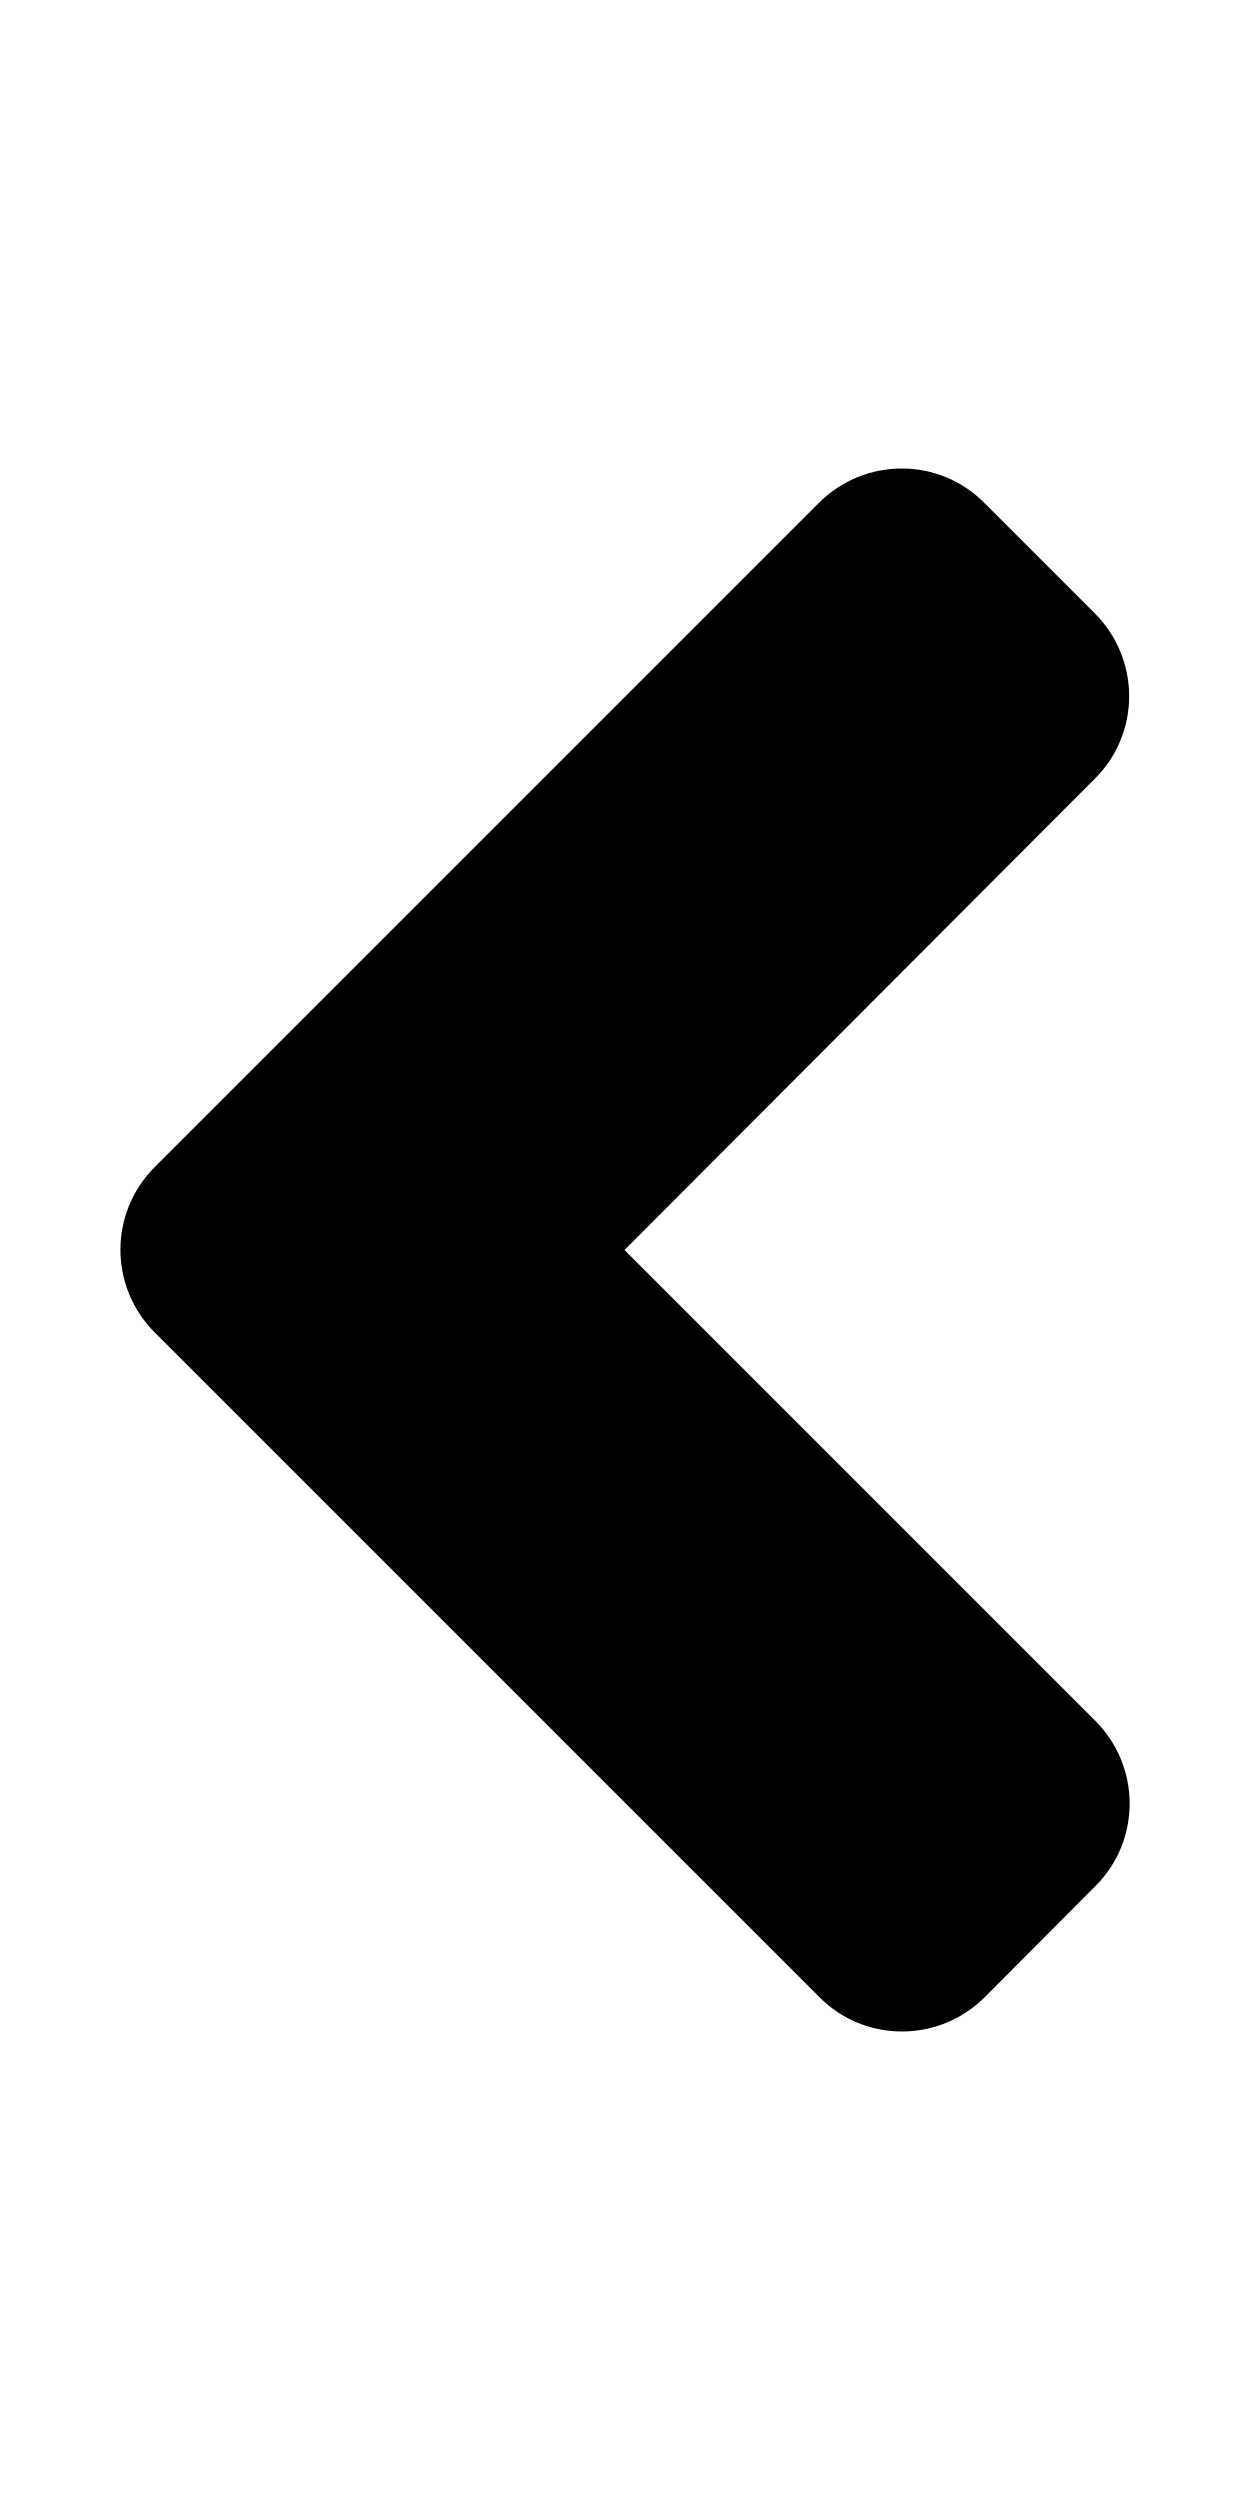
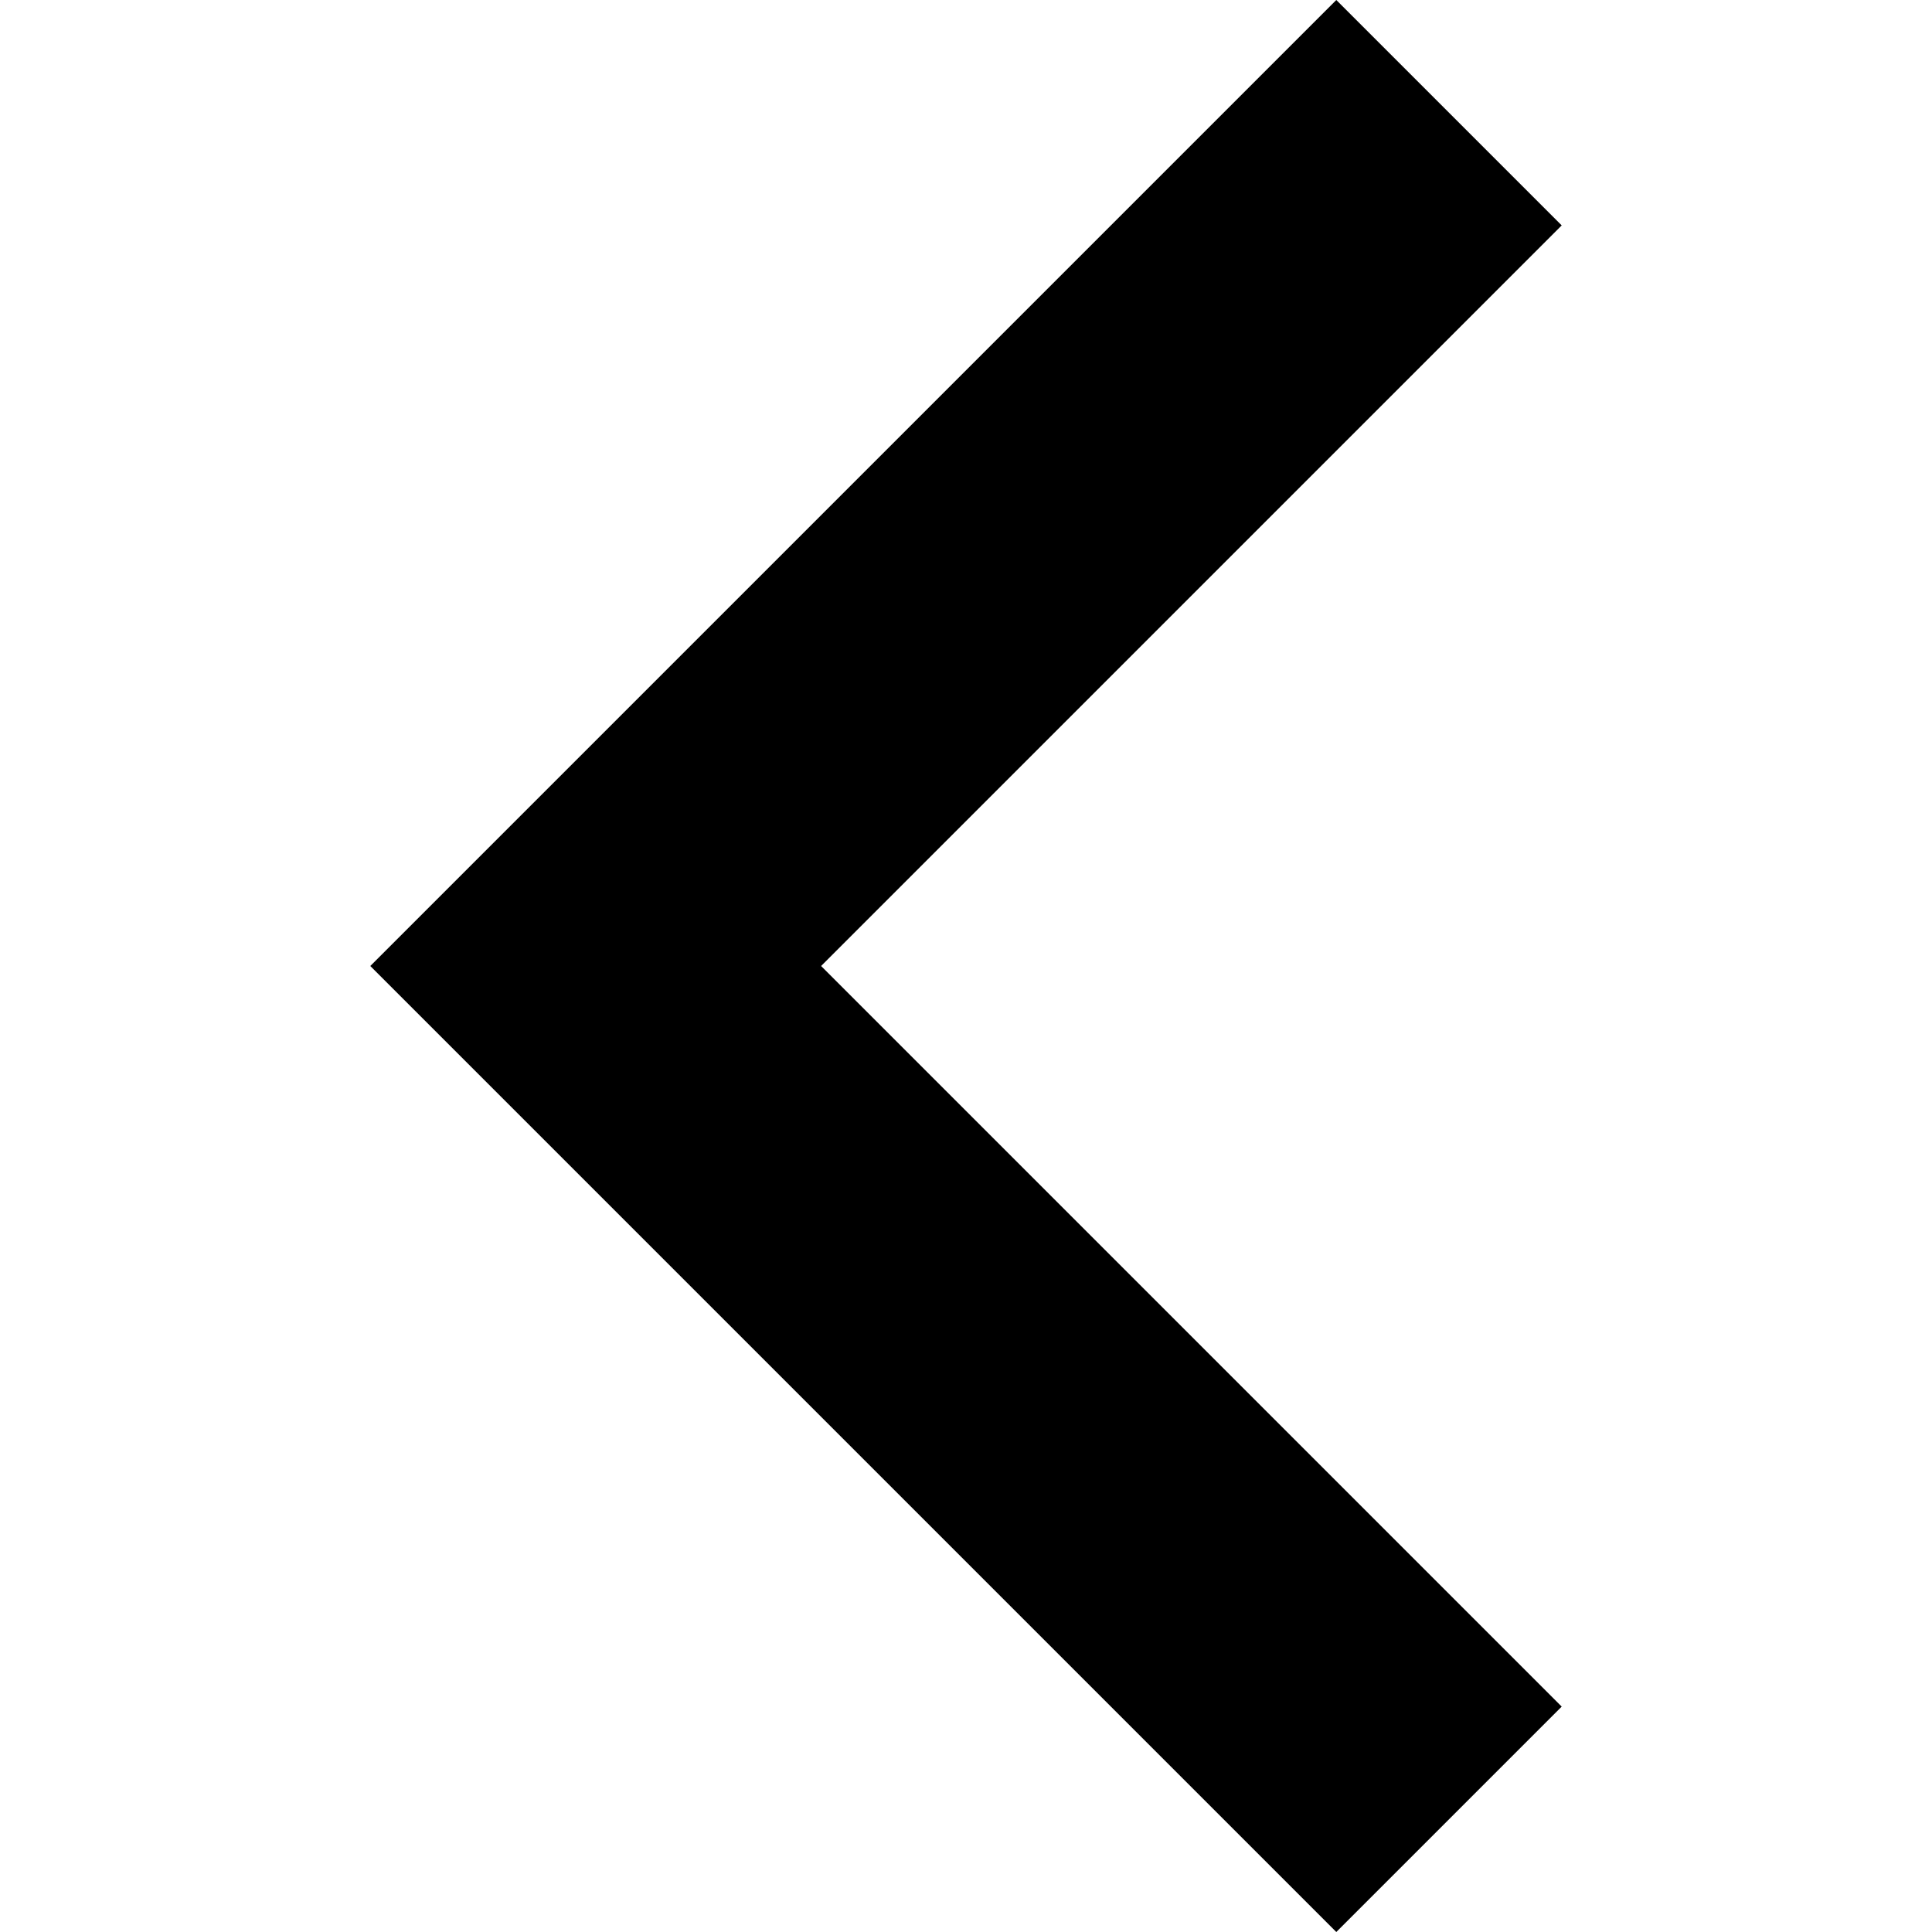
- <svg xmlns="http://www.w3.org/2000/svg" aria-hidden="true" focusable="false" data-prefix="fas" data-icon="angle-left" class="svg-inline--fa fa-angle-left fa-w-8" role="img" viewBox="0 0 256 512">
-   <path fill="currentColor" d="M31.7 239l136-136c9.4-9.4 24.6-9.4 33.9 0l22.6 22.6c9.4 9.4 9.4 24.6 0 33.9L127.9 256l96.4 96.4c9.4 9.4 9.4 24.6 0 33.9L201.7 409c-9.4 9.4-24.6 9.4-33.9 0l-136-136c-9.5-9.4-9.5-24.6-.1-34z" />
+ <svg xmlns="http://www.w3.org/2000/svg" version="1.1" id="Capa_1" x="0px" y="0px" width="306px" height="306px" viewBox="0 0 306 306" style="enable-background:new 0 0 306 306;" xml:space="preserve">
+   <g>
+     <g id="chevron-left">
+       <polygon points="247.35,35.7 211.65,0 58.65,153 211.65,306 247.35,270.3 130.05,153   " />
+     </g>
+   </g>
+   <g>
+ </g>
+   <g>
+ </g>
+   <g>
+ </g>
+   <g>
+ </g>
+   <g>
+ </g>
+   <g>
+ </g>
+   <g>
+ </g>
+   <g>
+ </g>
+   <g>
+ </g>
+   <g>
+ </g>
+   <g>
+ </g>
+   <g>
+ </g>
+   <g>
+ </g>
+   <g>
+ </g>
+   <g>
+ </g>
</svg>
